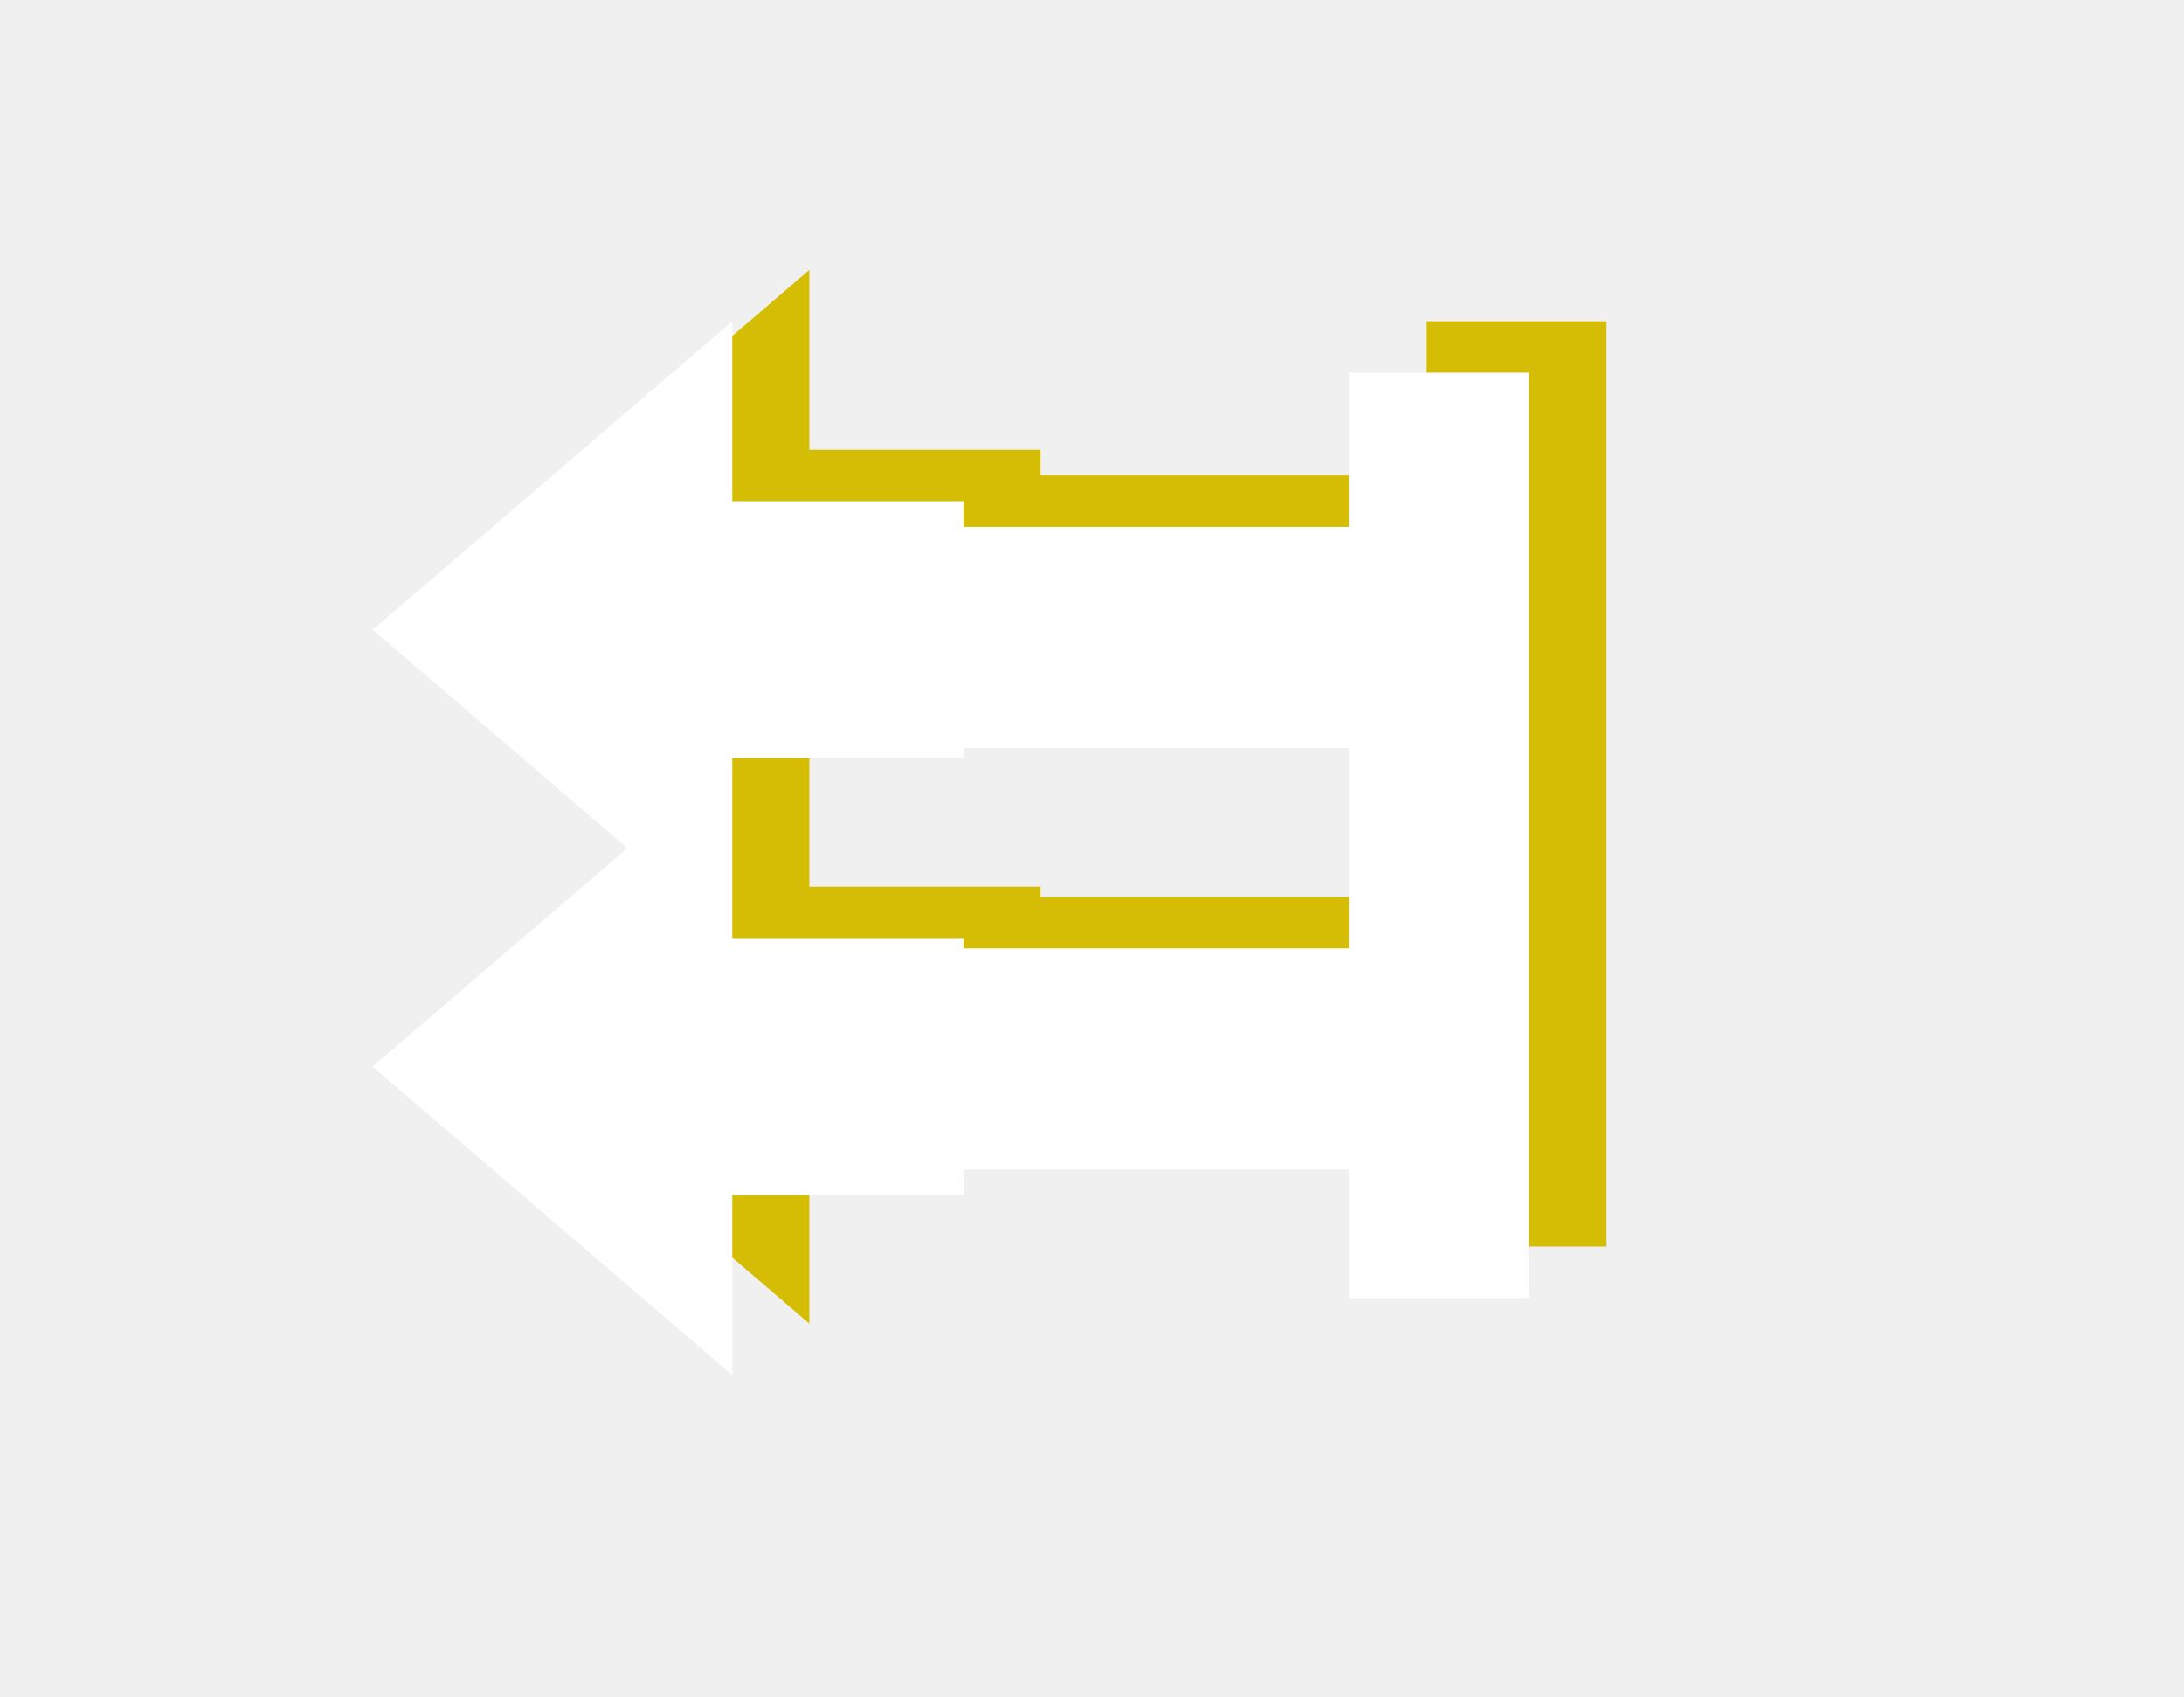
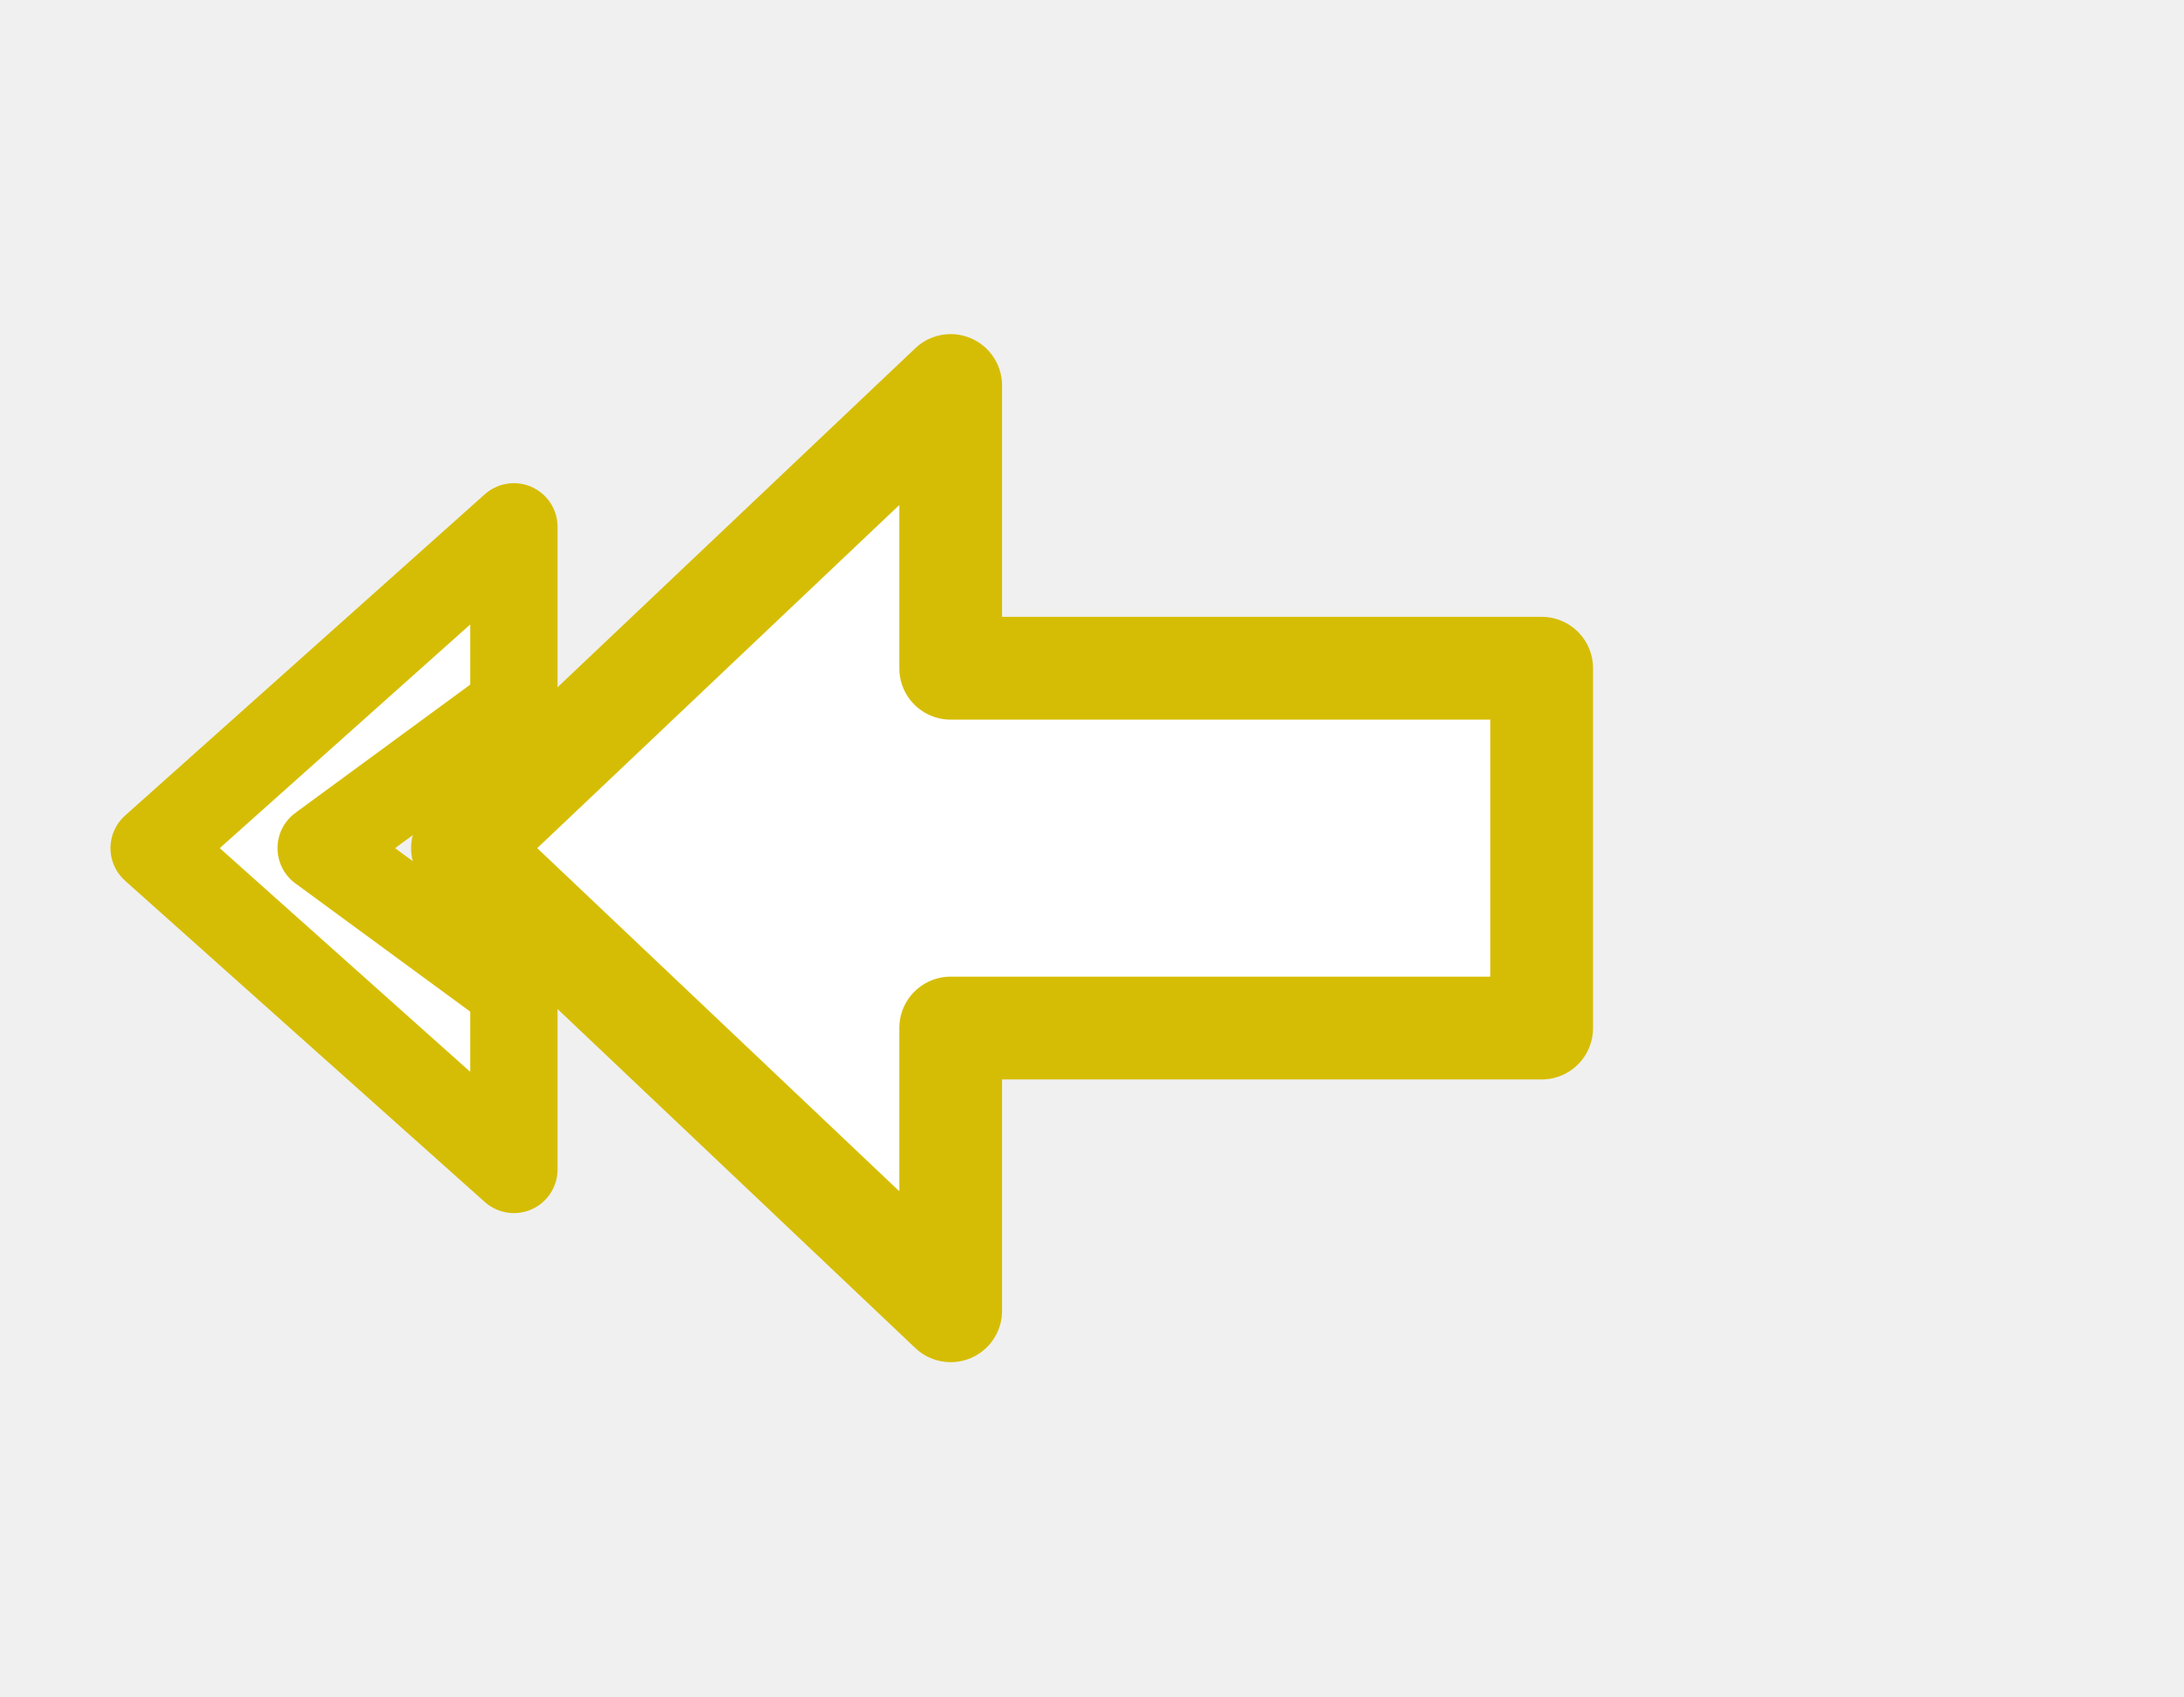
<svg xmlns="http://www.w3.org/2000/svg" width="85" height="66" viewBox="0 0 85 66">
-   <g transform="rotate(-90 42.5 33)">
-     <g transform="translate(2 3)" fill="#D6BD05">
-       <path d="M34 5 22 19h7v9h10v-9h7zM51 5 39 19h7v9h10v-9h7z" />
-       <path d="M30 18c0-2.4 1.9-4.3 4.3-4.3s4.3 1.9 4.3 4.3v25h7.8V18c0-2.4 1.9-4.3 4.3-4.3S55 15.6 55 18v25h6v7H25v-7h5z" />
-     </g>
-     <g fill="#FFF">
-       <path d="M34 5 22 19h7v9h10v-9h7zM51 5 39 19h7v9h10v-9h7z" />
-       <path d="M30 18c0-2.4 1.9-4.3 4.3-4.3s4.3 1.9 4.3 4.3v25h7.8V18c0-2.4 1.9-4.3 4.3-4.3S55 15.6 55 18v25h6v7H25v-7h5z" />
-     </g>
-   </g>
+   <path fill="#fff" stroke="#D6BD05" stroke-width="3.4" stroke-linejoin="round" stroke-linecap="round" d="M6 33 L20 20.5 V27.5 L12.5 33 L20 38.5 V45.5 Z" />
+   <path fill="#fff" stroke="#D6BD05" stroke-width="4" stroke-linejoin="round" stroke-linecap="round" d="M18 33 L37 15 V26 H60 V40 H37 V51 Z" />
</svg>
